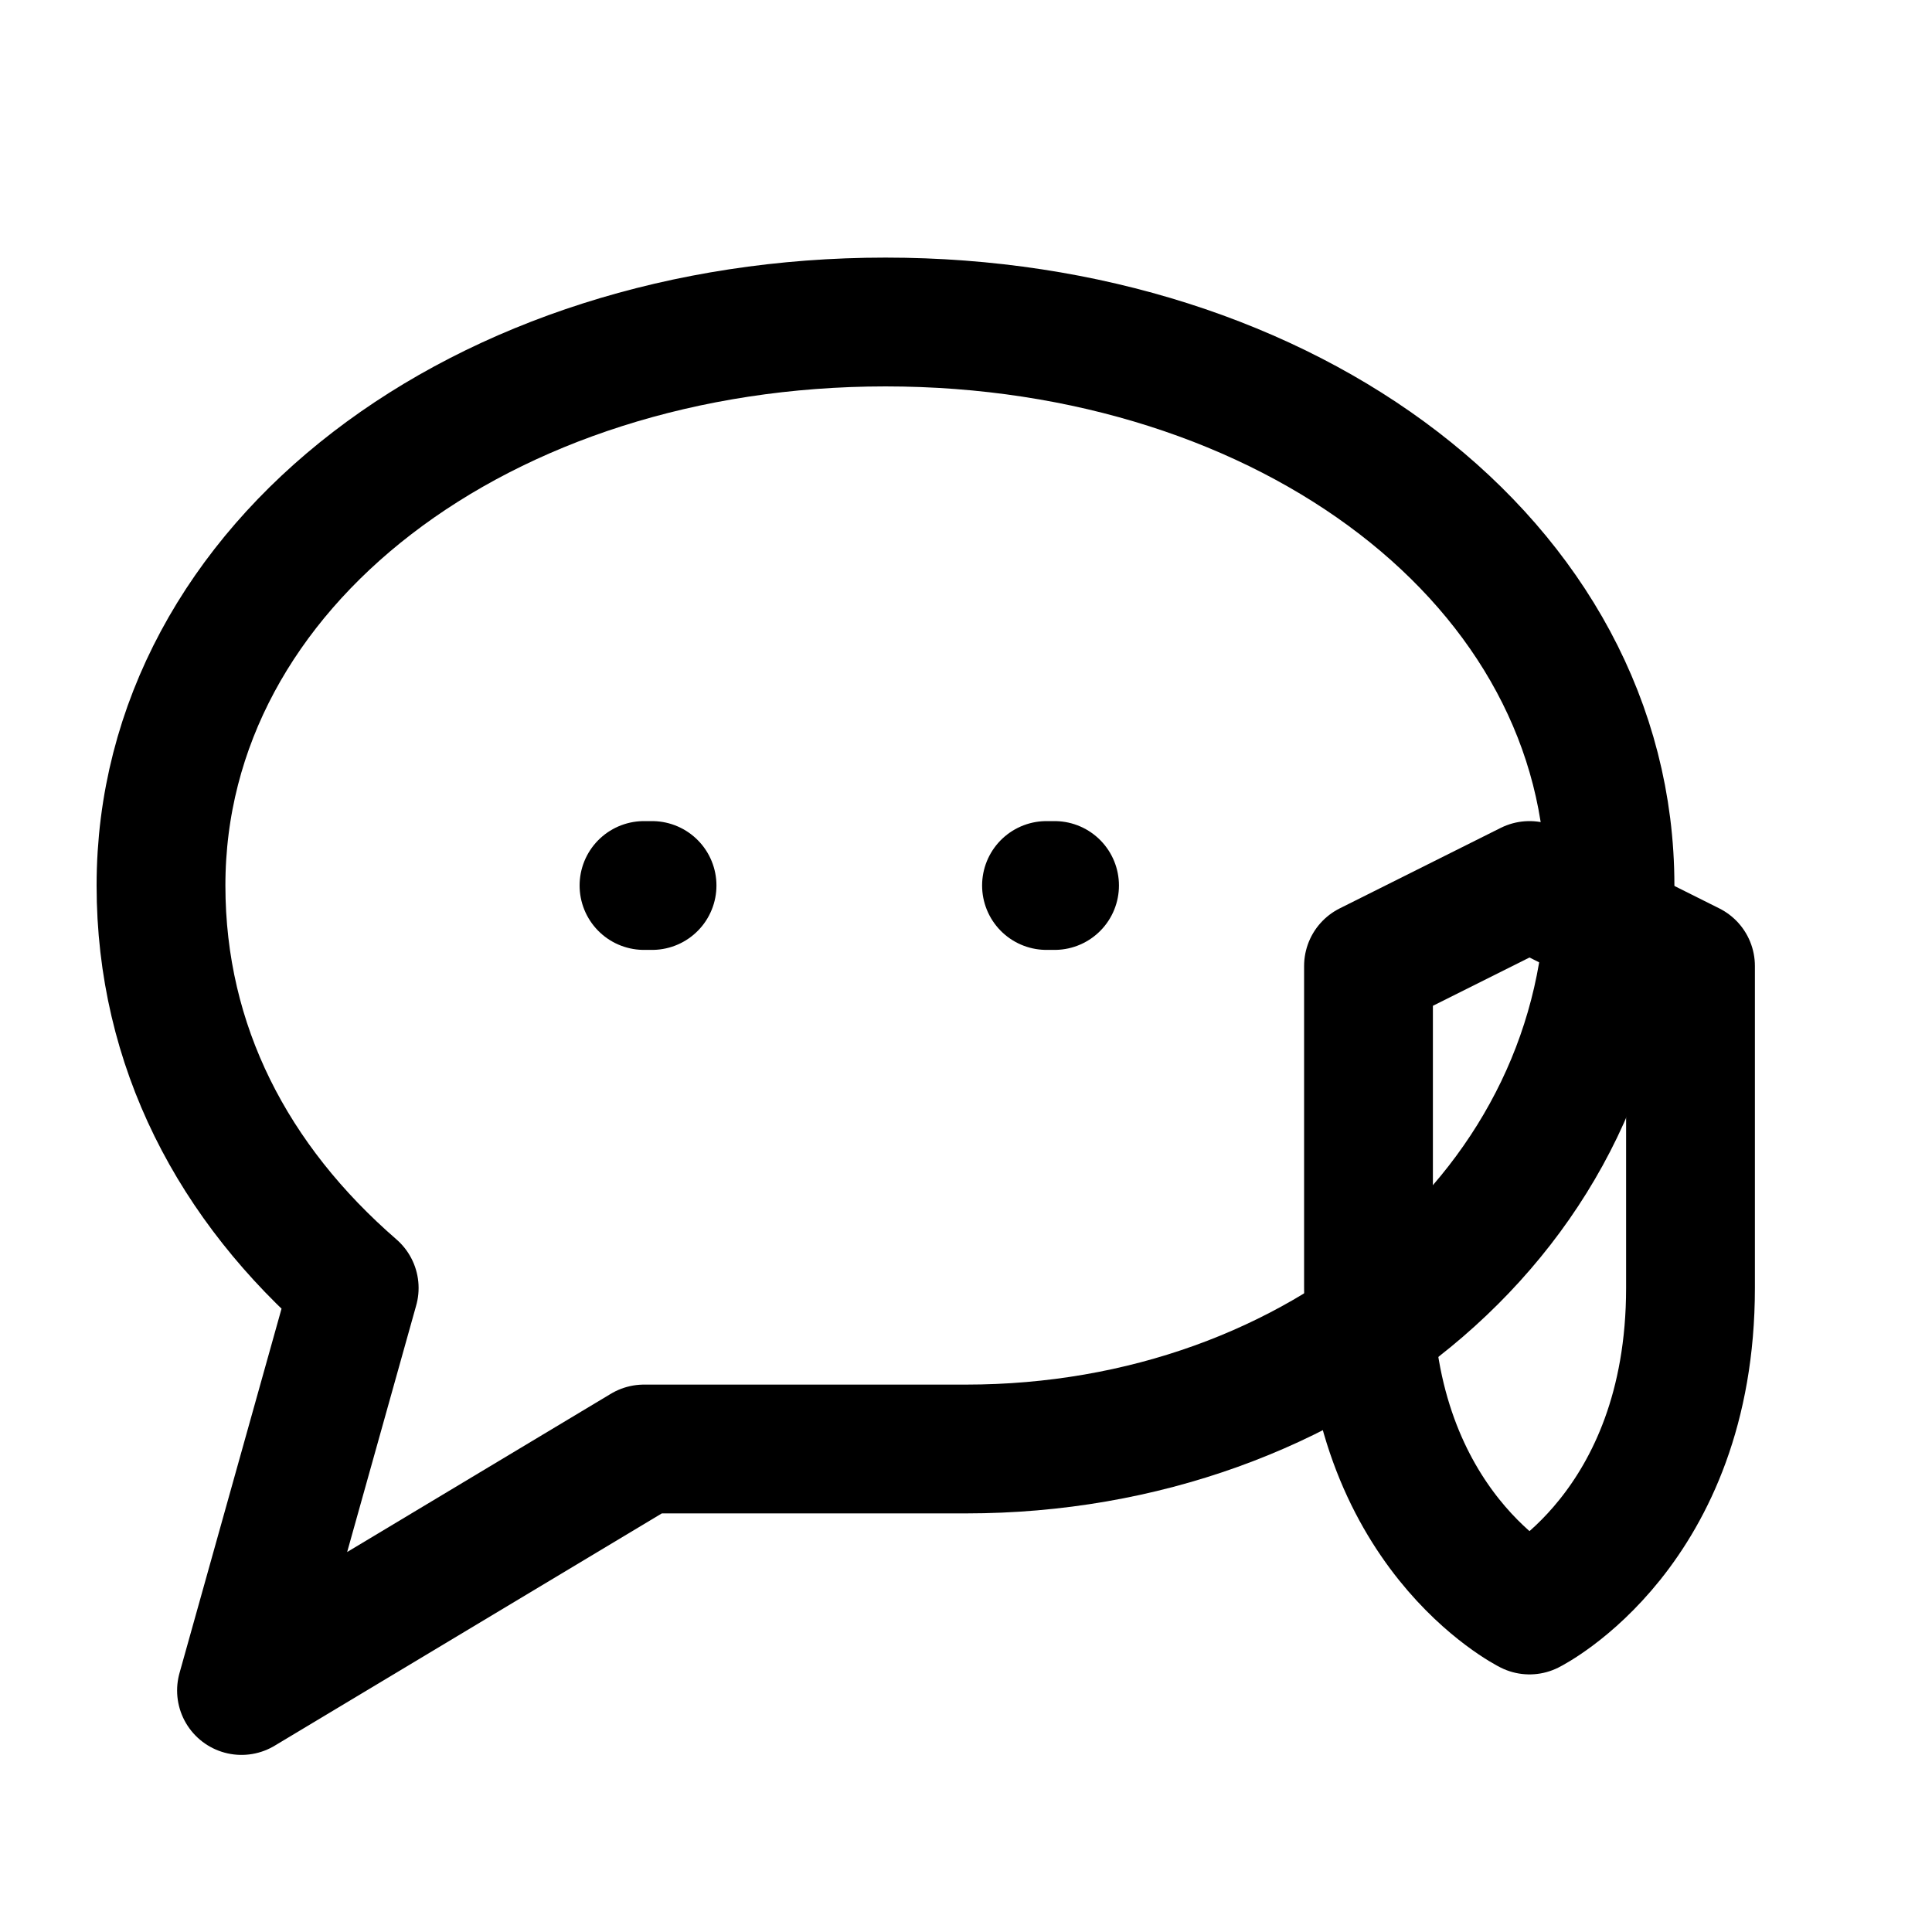
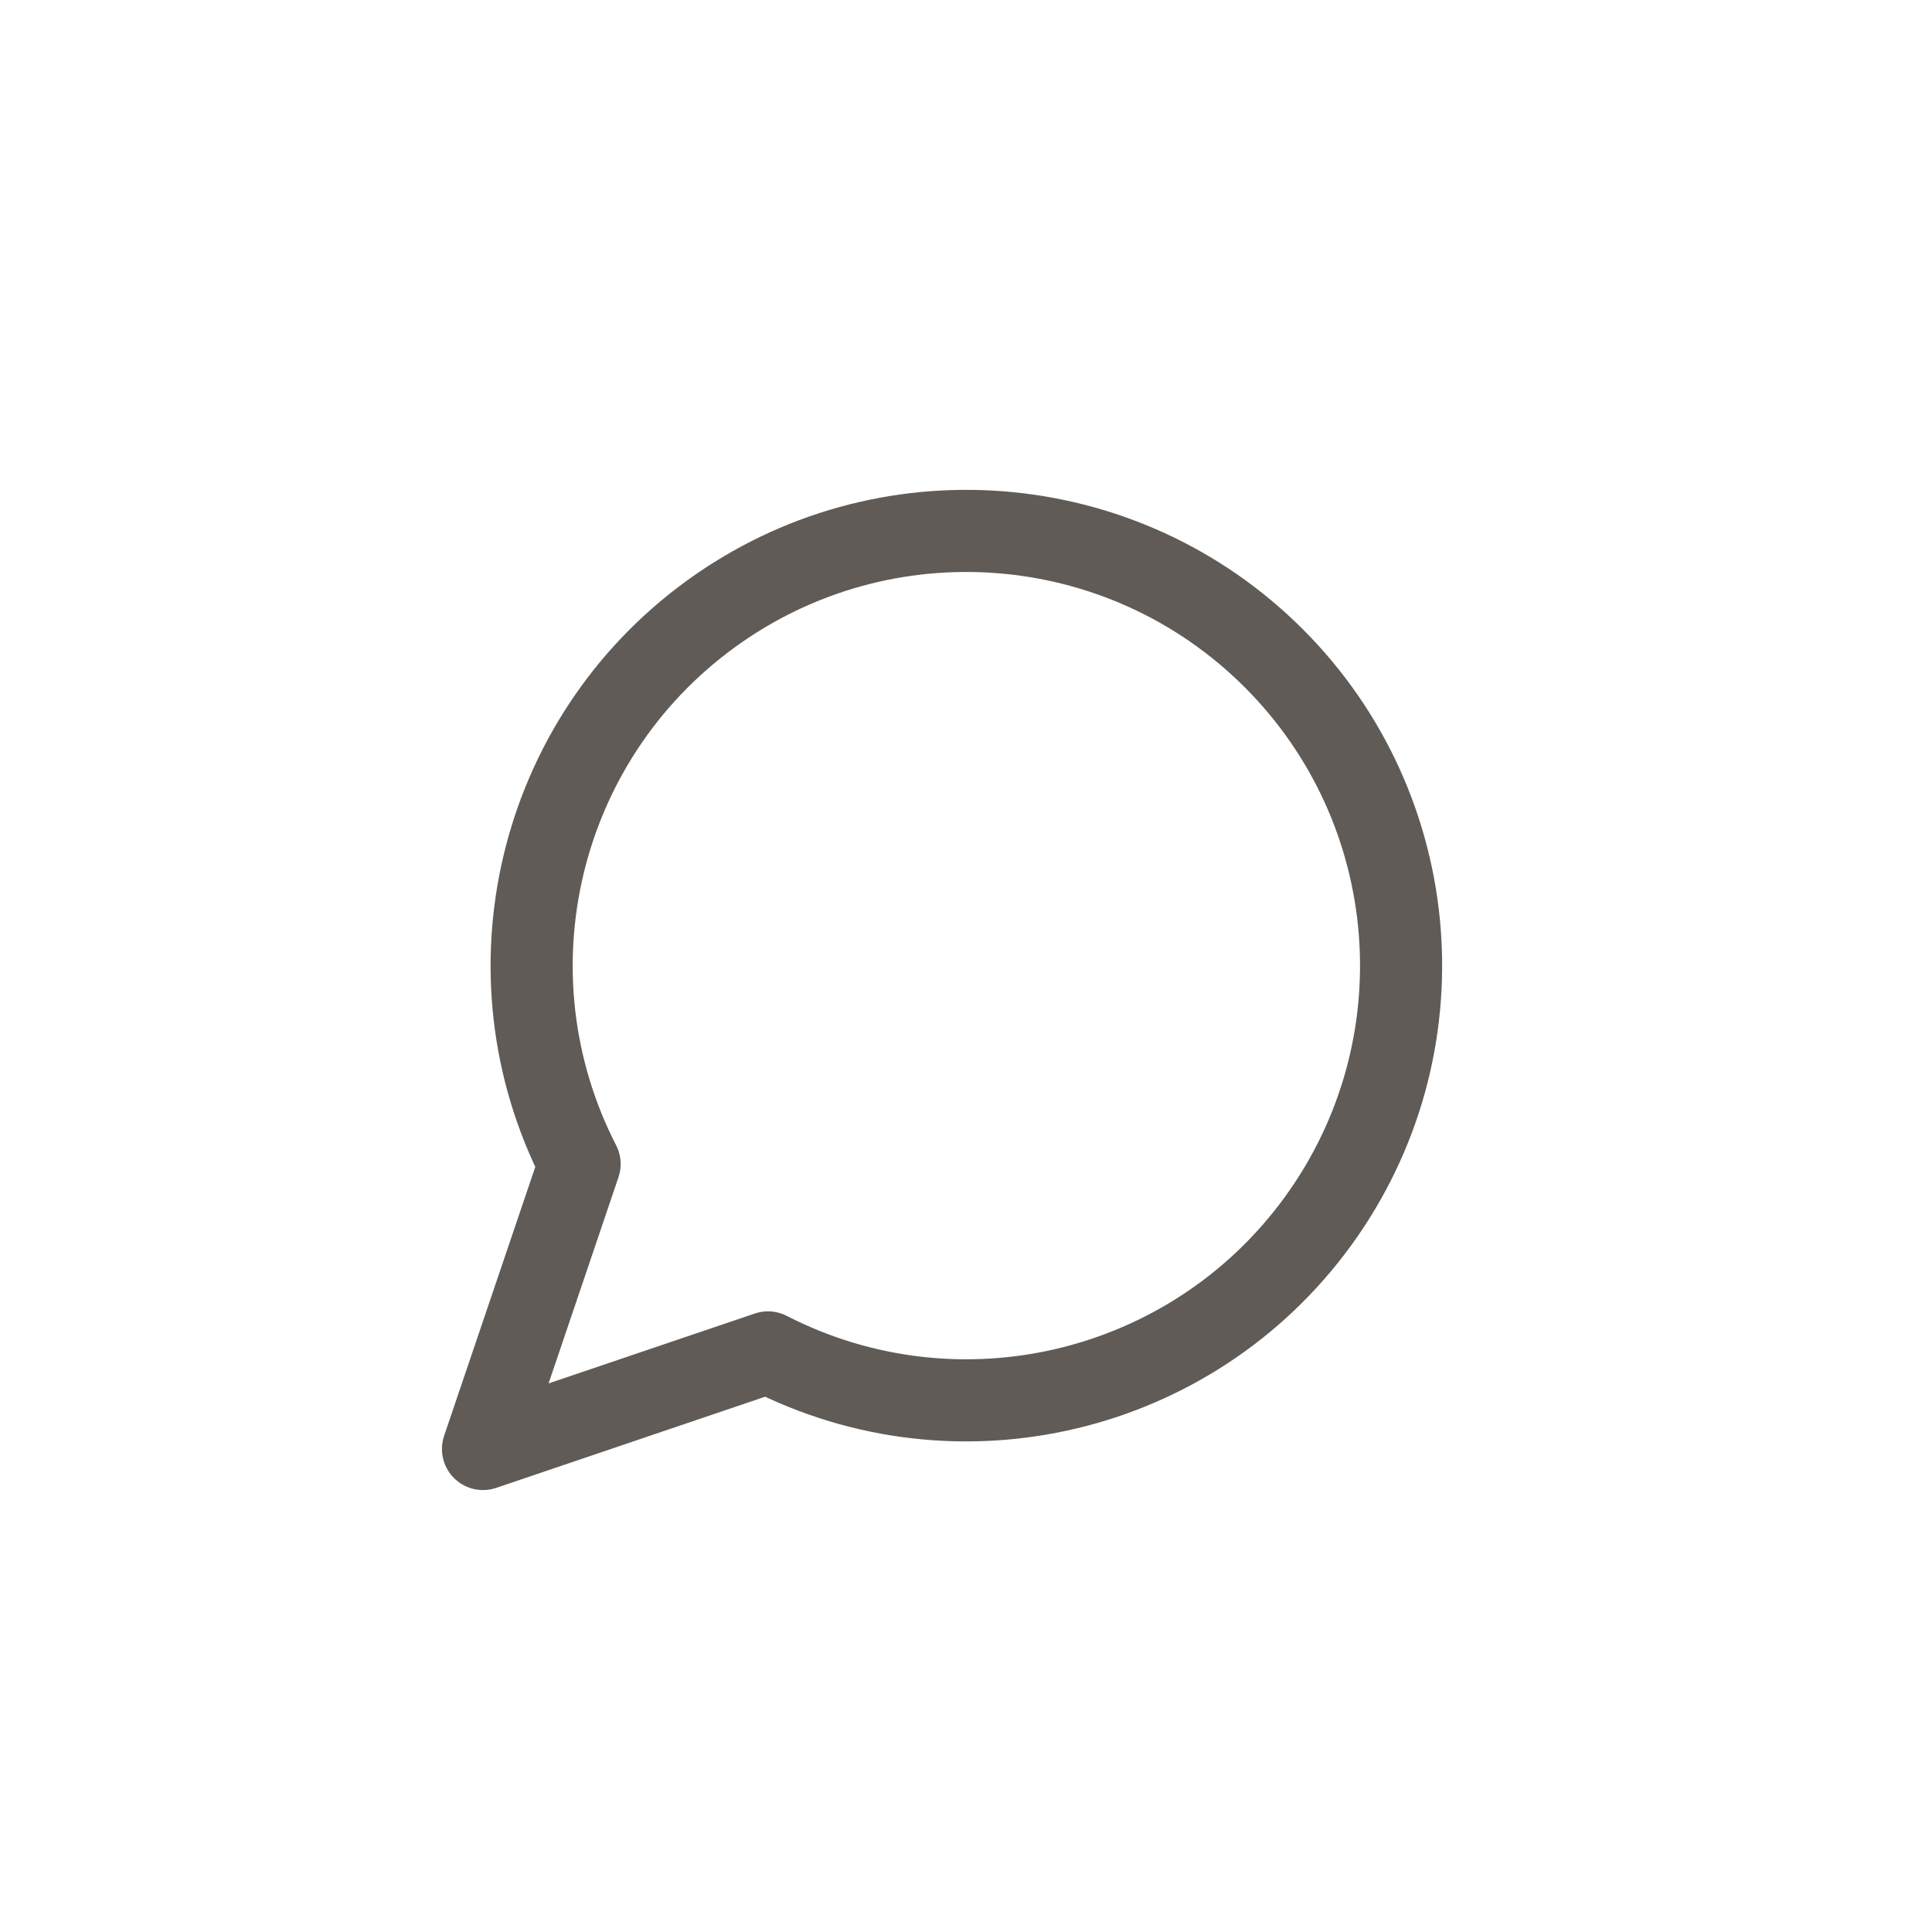
- <svg xmlns="http://www.w3.org/2000/svg" viewBox="0 0 24 24" fill="none" stroke="currentColor" stroke-width="1.6" stroke-linejoin="round">
-   <path d="M20 11c0 4-3.6 7-8 7H8l-5 3 1.4-5C2.9 14.7 2 13 2 11c0-4 4-7 9-7s9 3 9 7Z" />
-   <path d="M8 11h.1m4.9 0h.1M17 16v-4l2-1 2 1v4c0 3-2 4-2 4s-2-1-2-4Z" stroke-linecap="round" />
+ <svg xmlns="http://www.w3.org/2000/svg" viewBox="0 0 40 40" fill="none" stroke="#605b56" stroke-width="1.7" stroke-linecap="round" stroke-linejoin="round">
+   <path transform="translate(8 8)" d="M7.9 20A9 9 0 1 0 4 16.1L2 22z" />
</svg>
